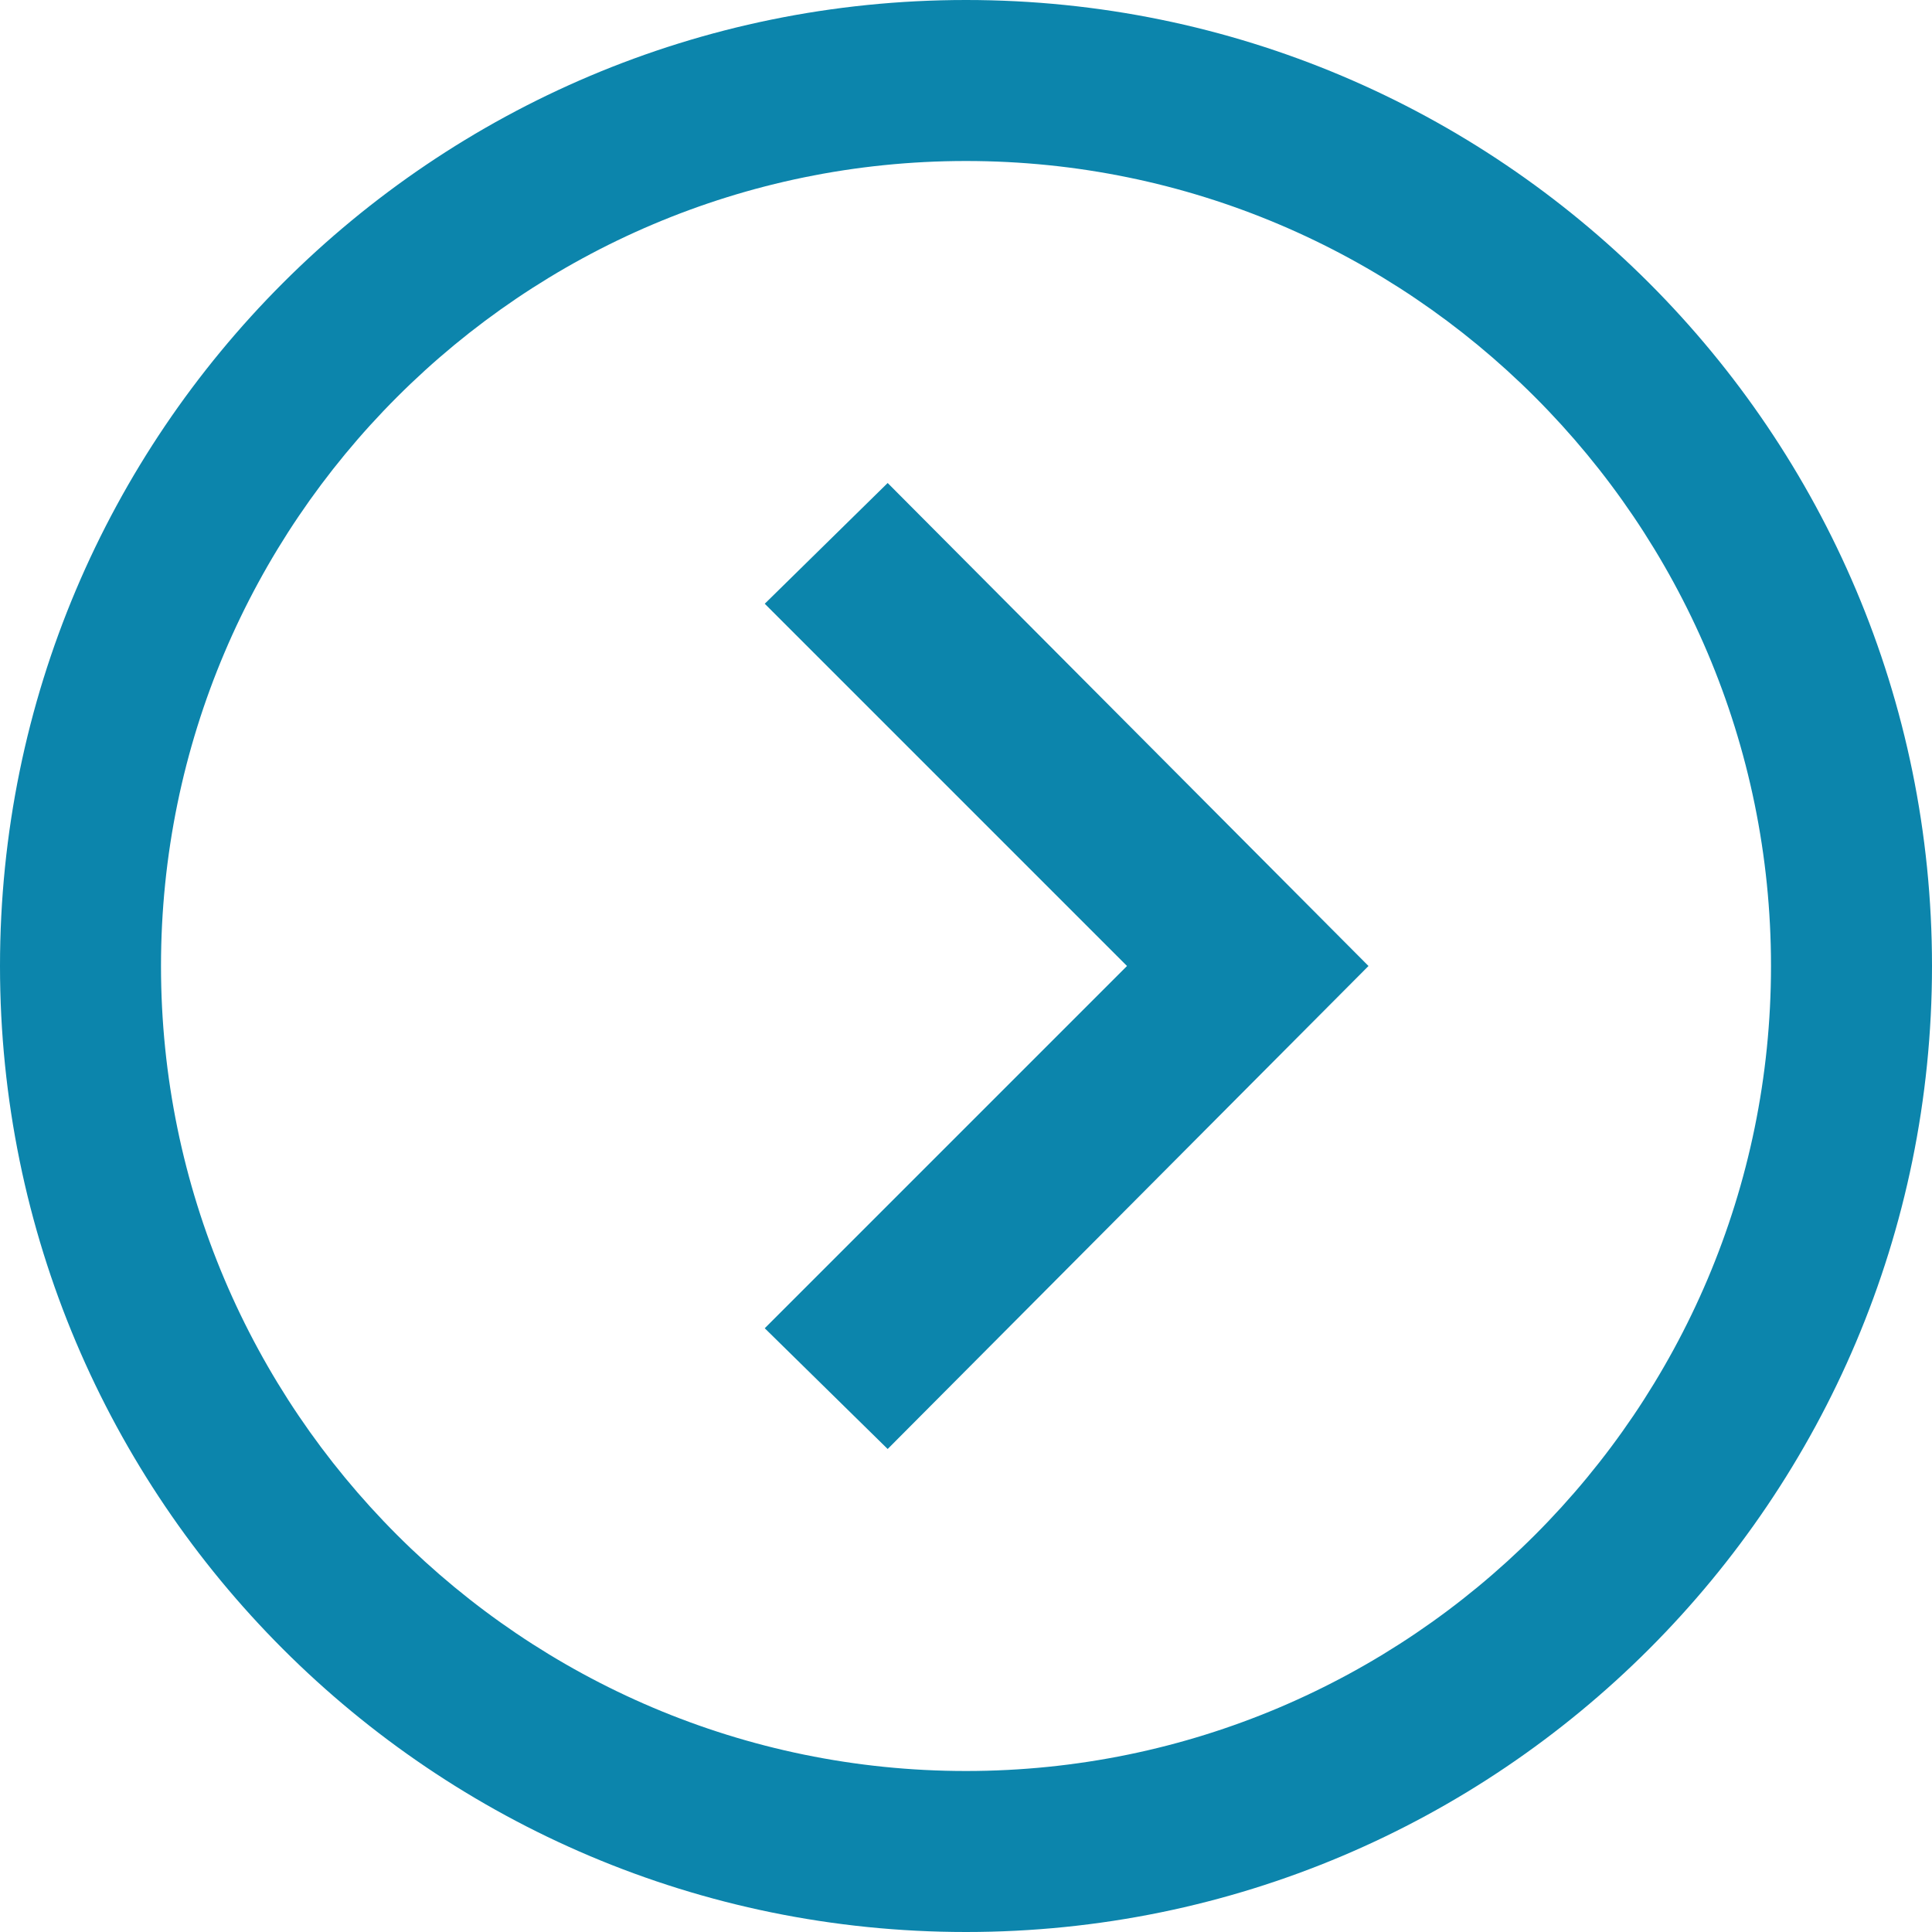
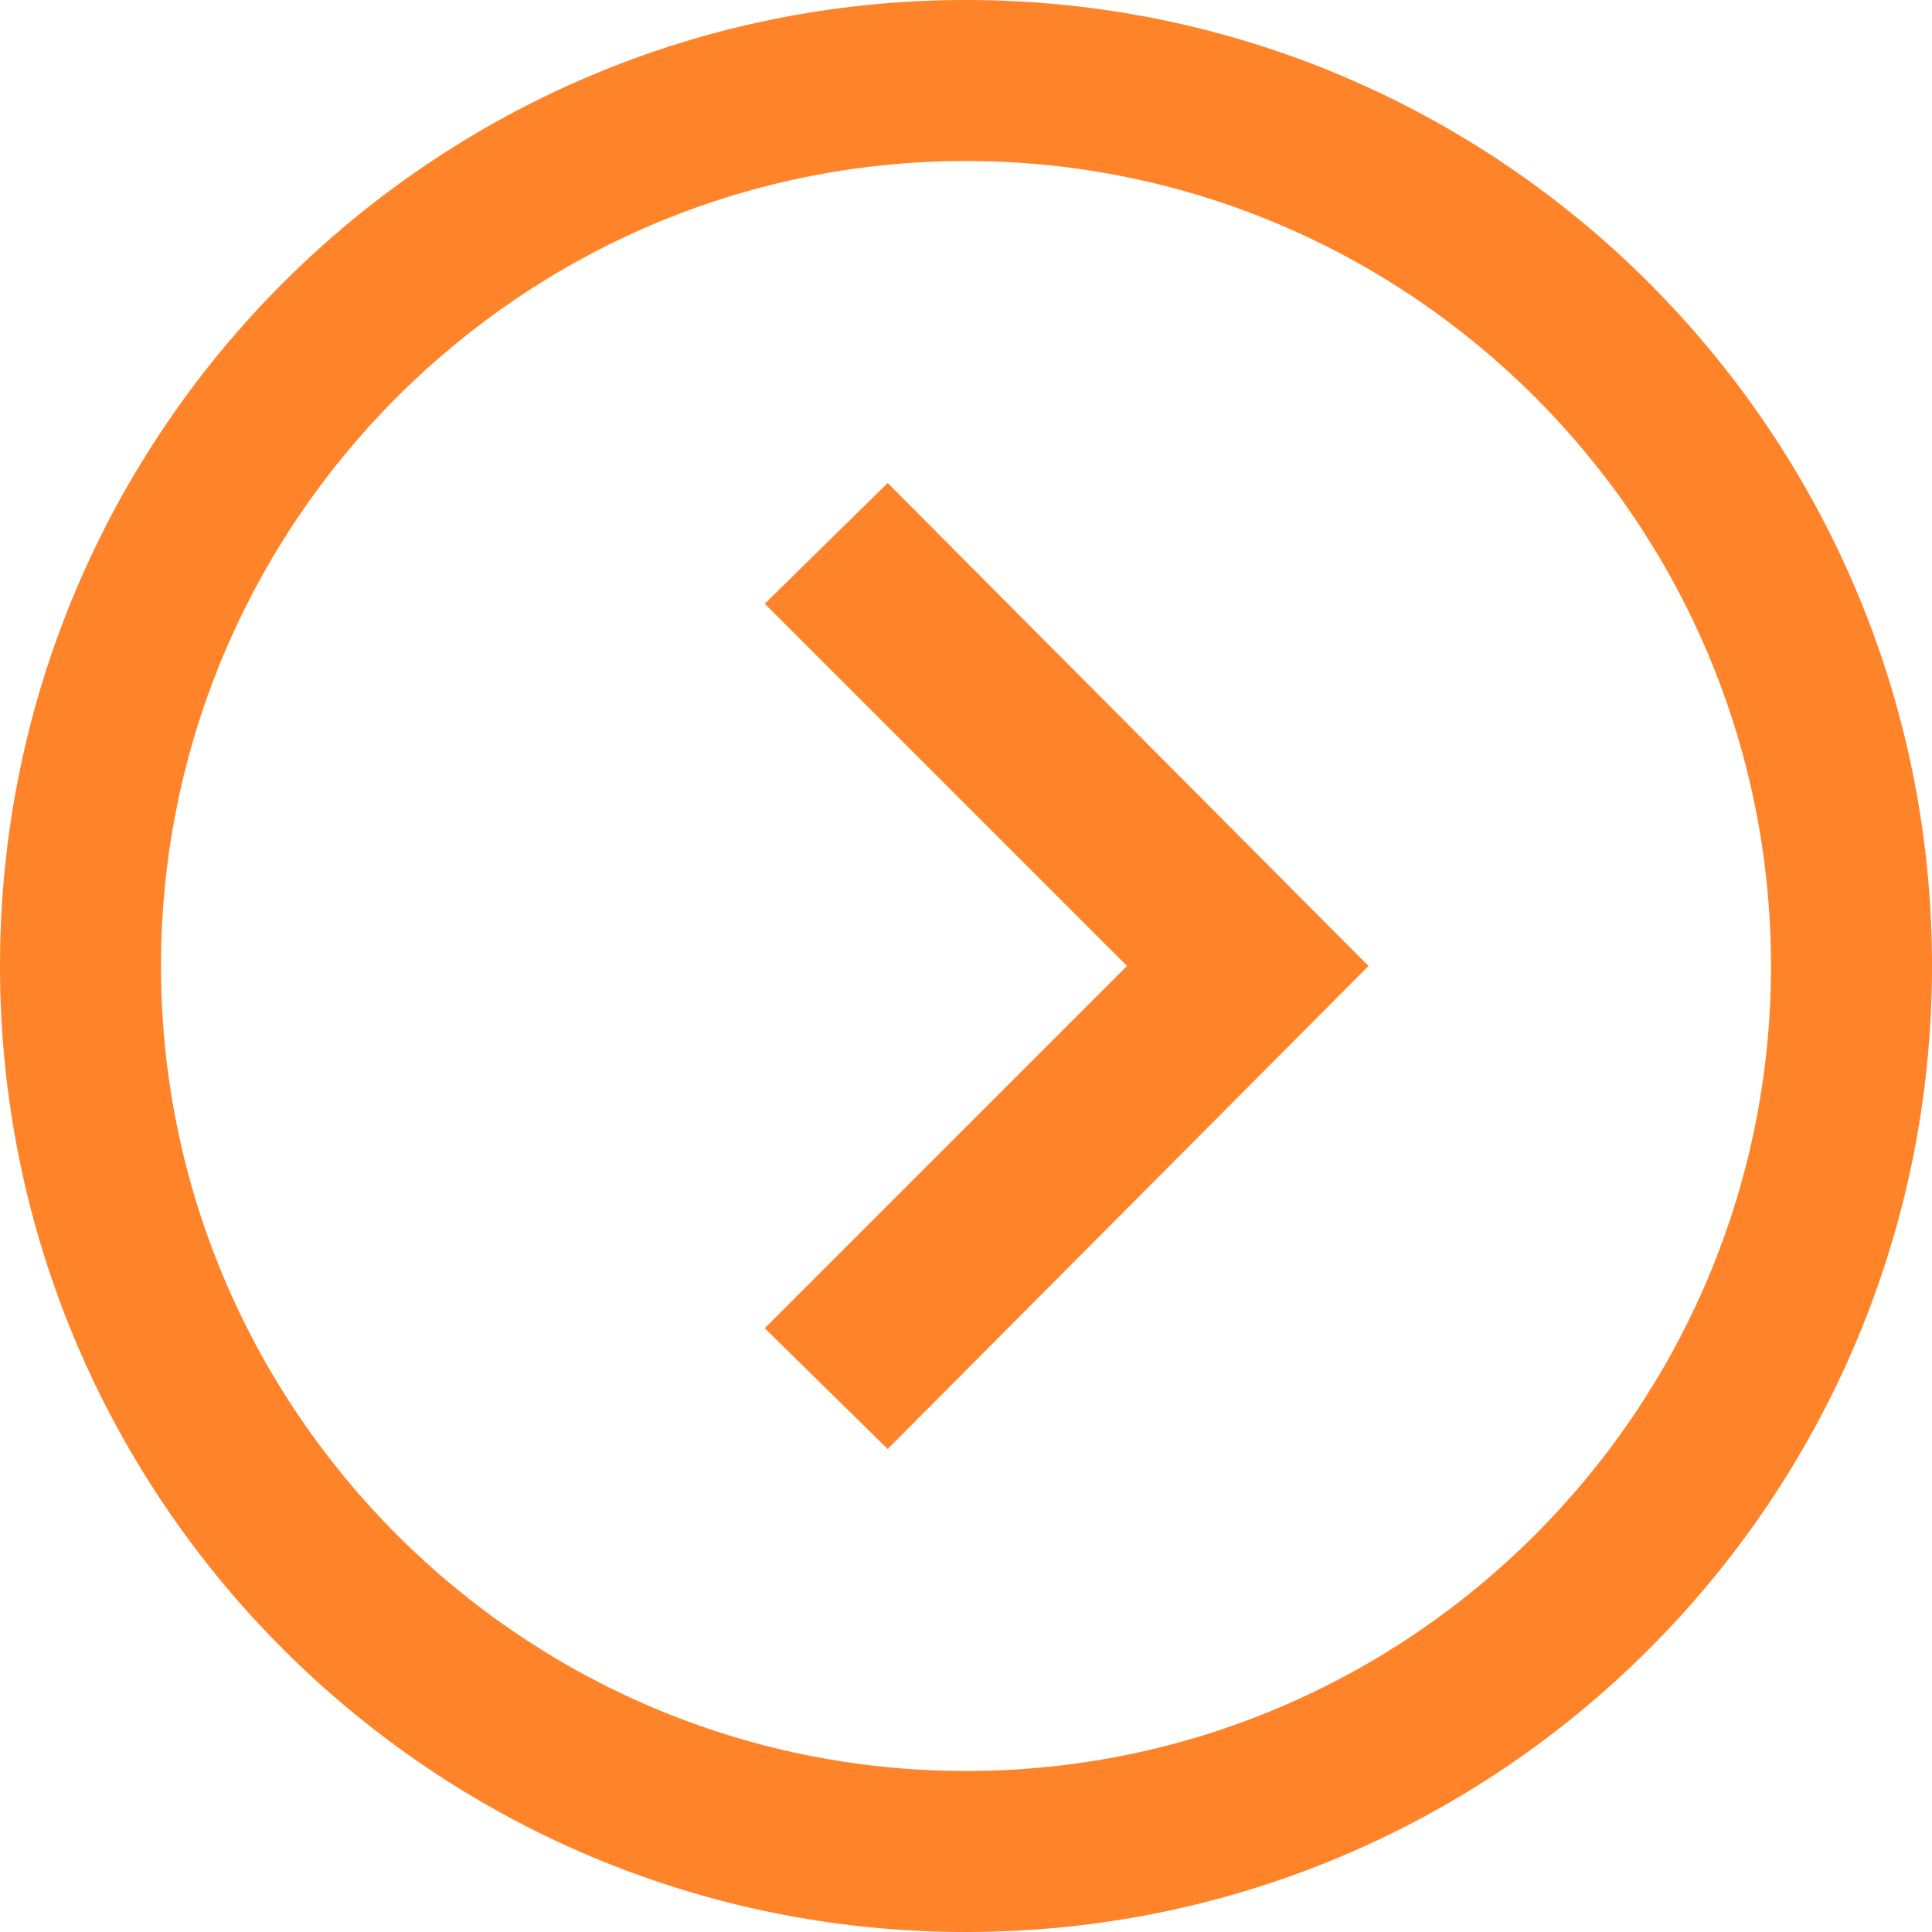
- <svg xmlns="http://www.w3.org/2000/svg" fill="#0C85AC" width="24" height="24" viewBox="0 0 24 24">
+ <svg xmlns="http://www.w3.org/2000/svg" fill="#FF8329" width="24" height="24" viewBox="0 0 24 24">
  <path d="M12 2c5.514 0 10 4.486 10 10s-4.486 10-10 10-10-4.486-10-10 4.486-10 10-10zm0-2c-6.627 0-12 5.373-12 12s5.373 12 12 12 12-5.373 12-12-5.373-12-12-12zm2 12l-4.5 4.5 1.527 1.5 5.973-6-5.973-6-1.527 1.5 4.5 4.5z" />
</svg>
